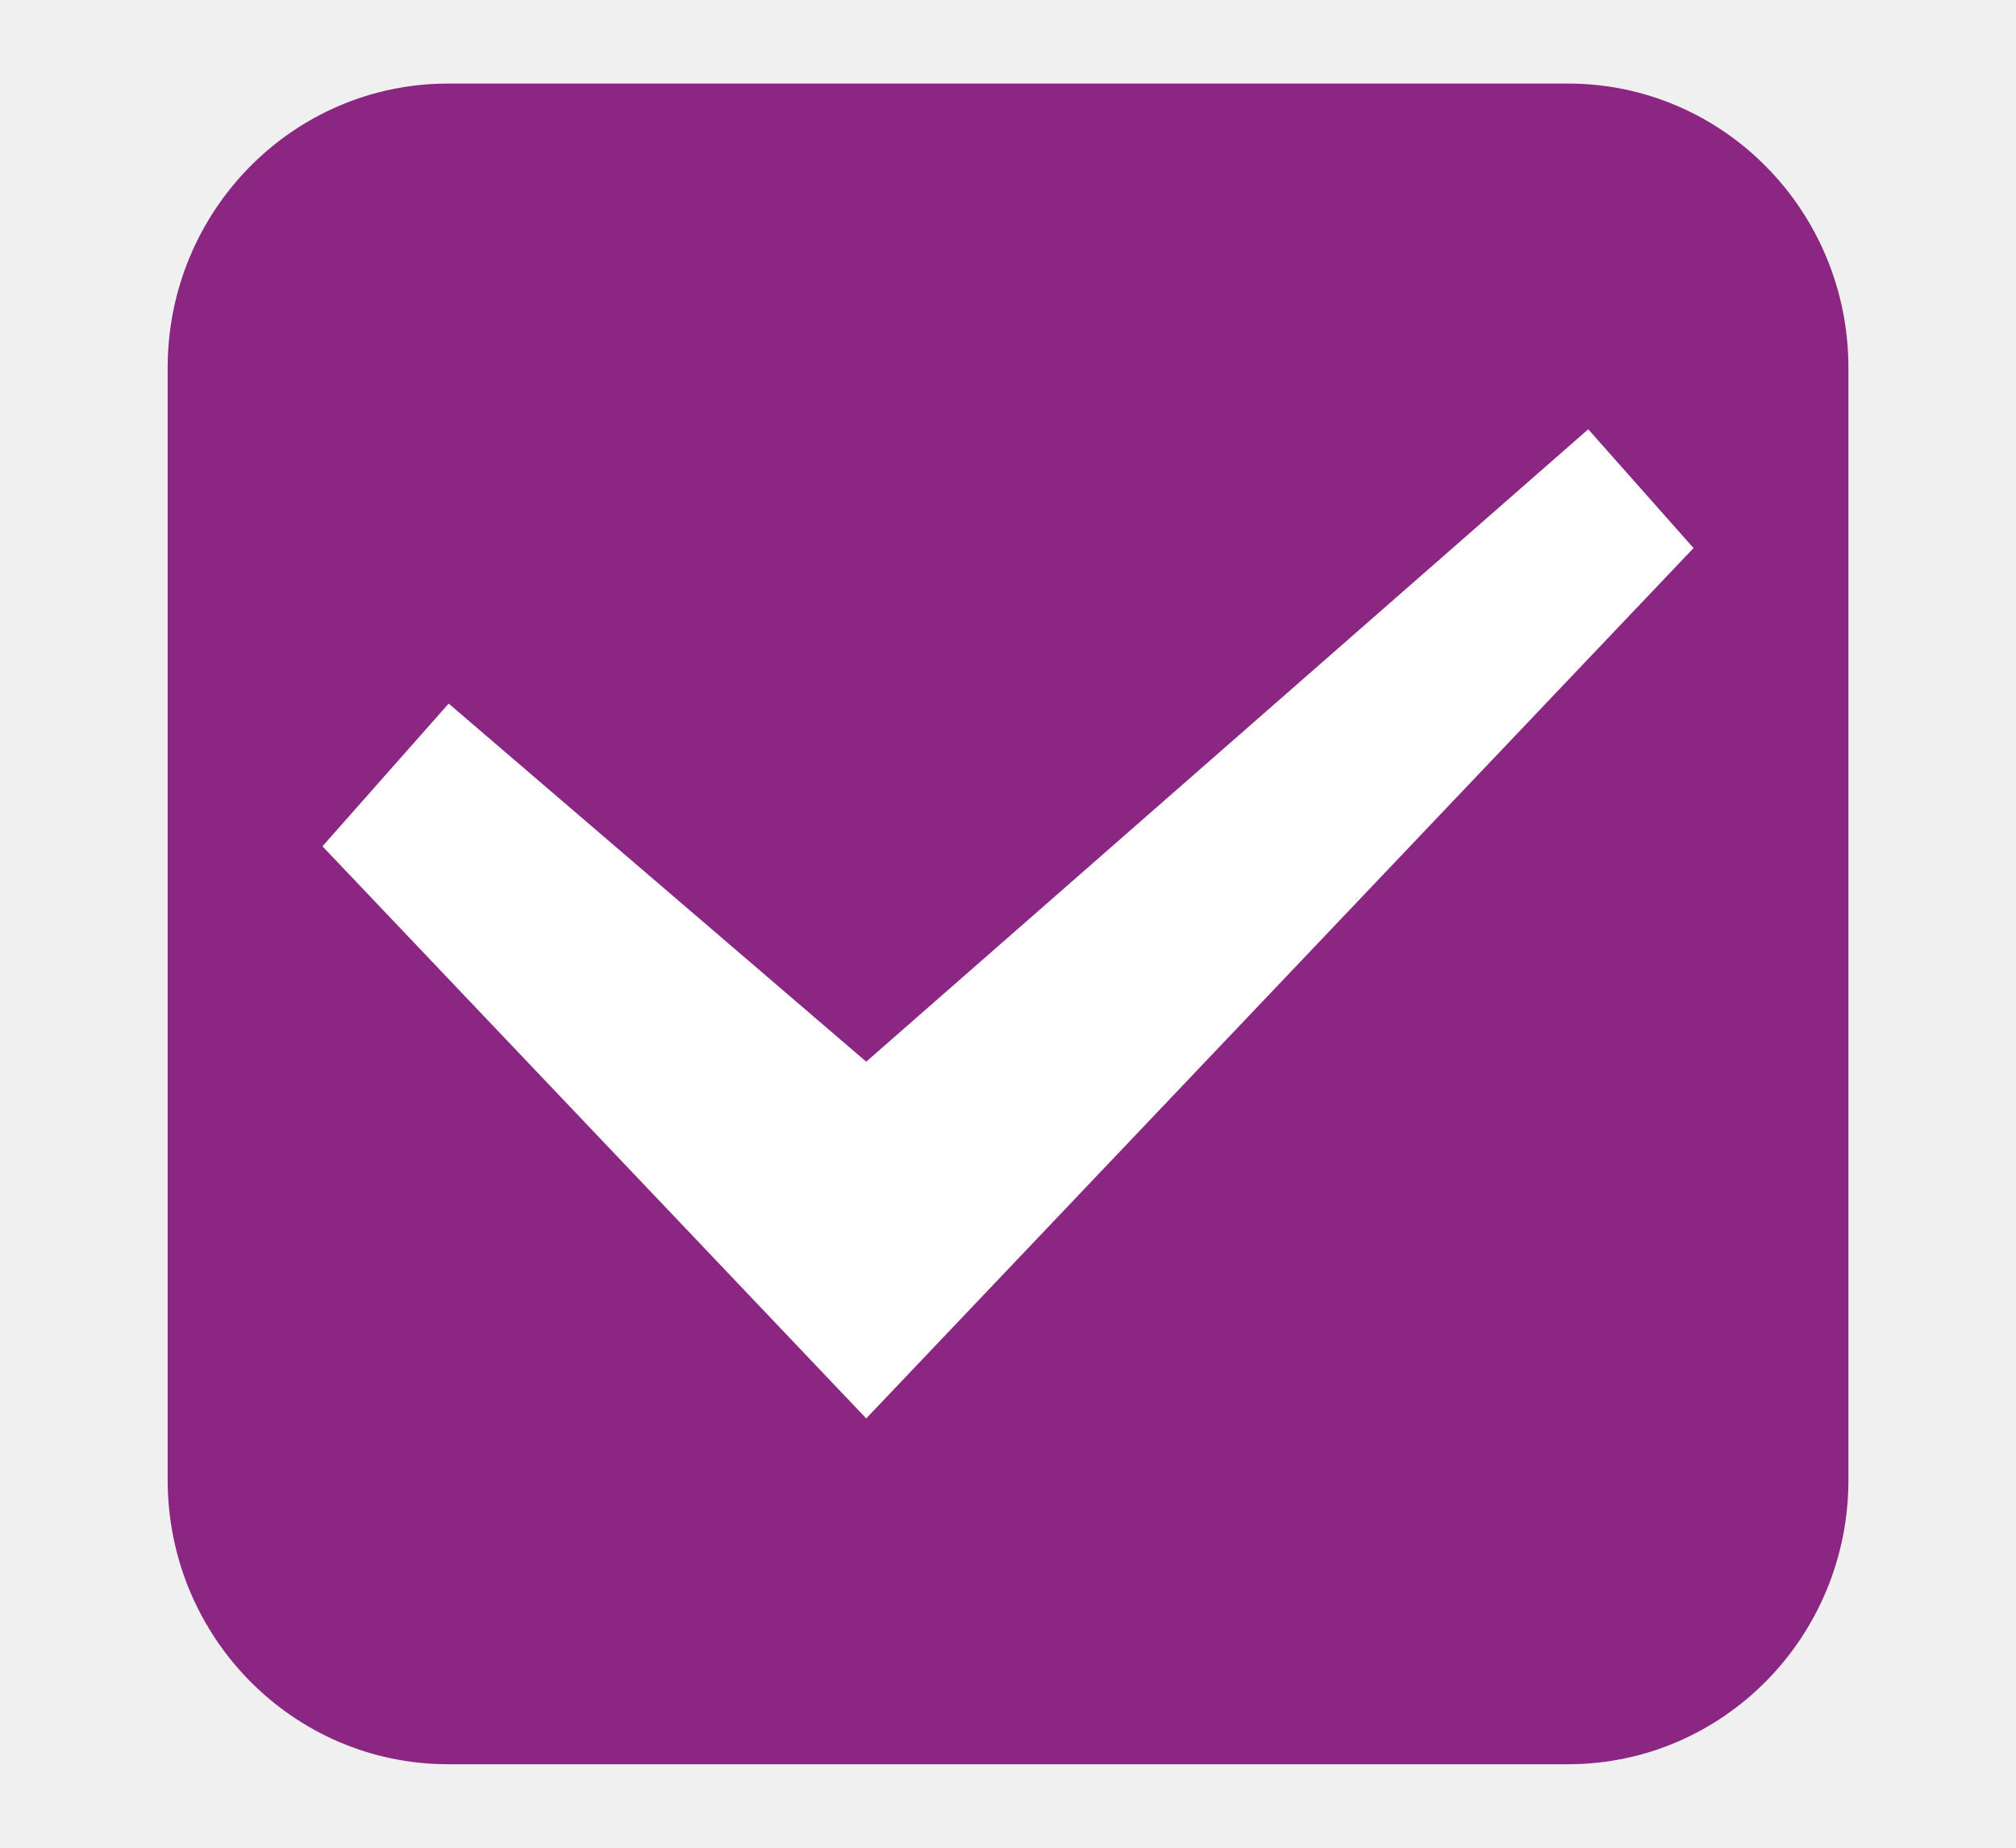
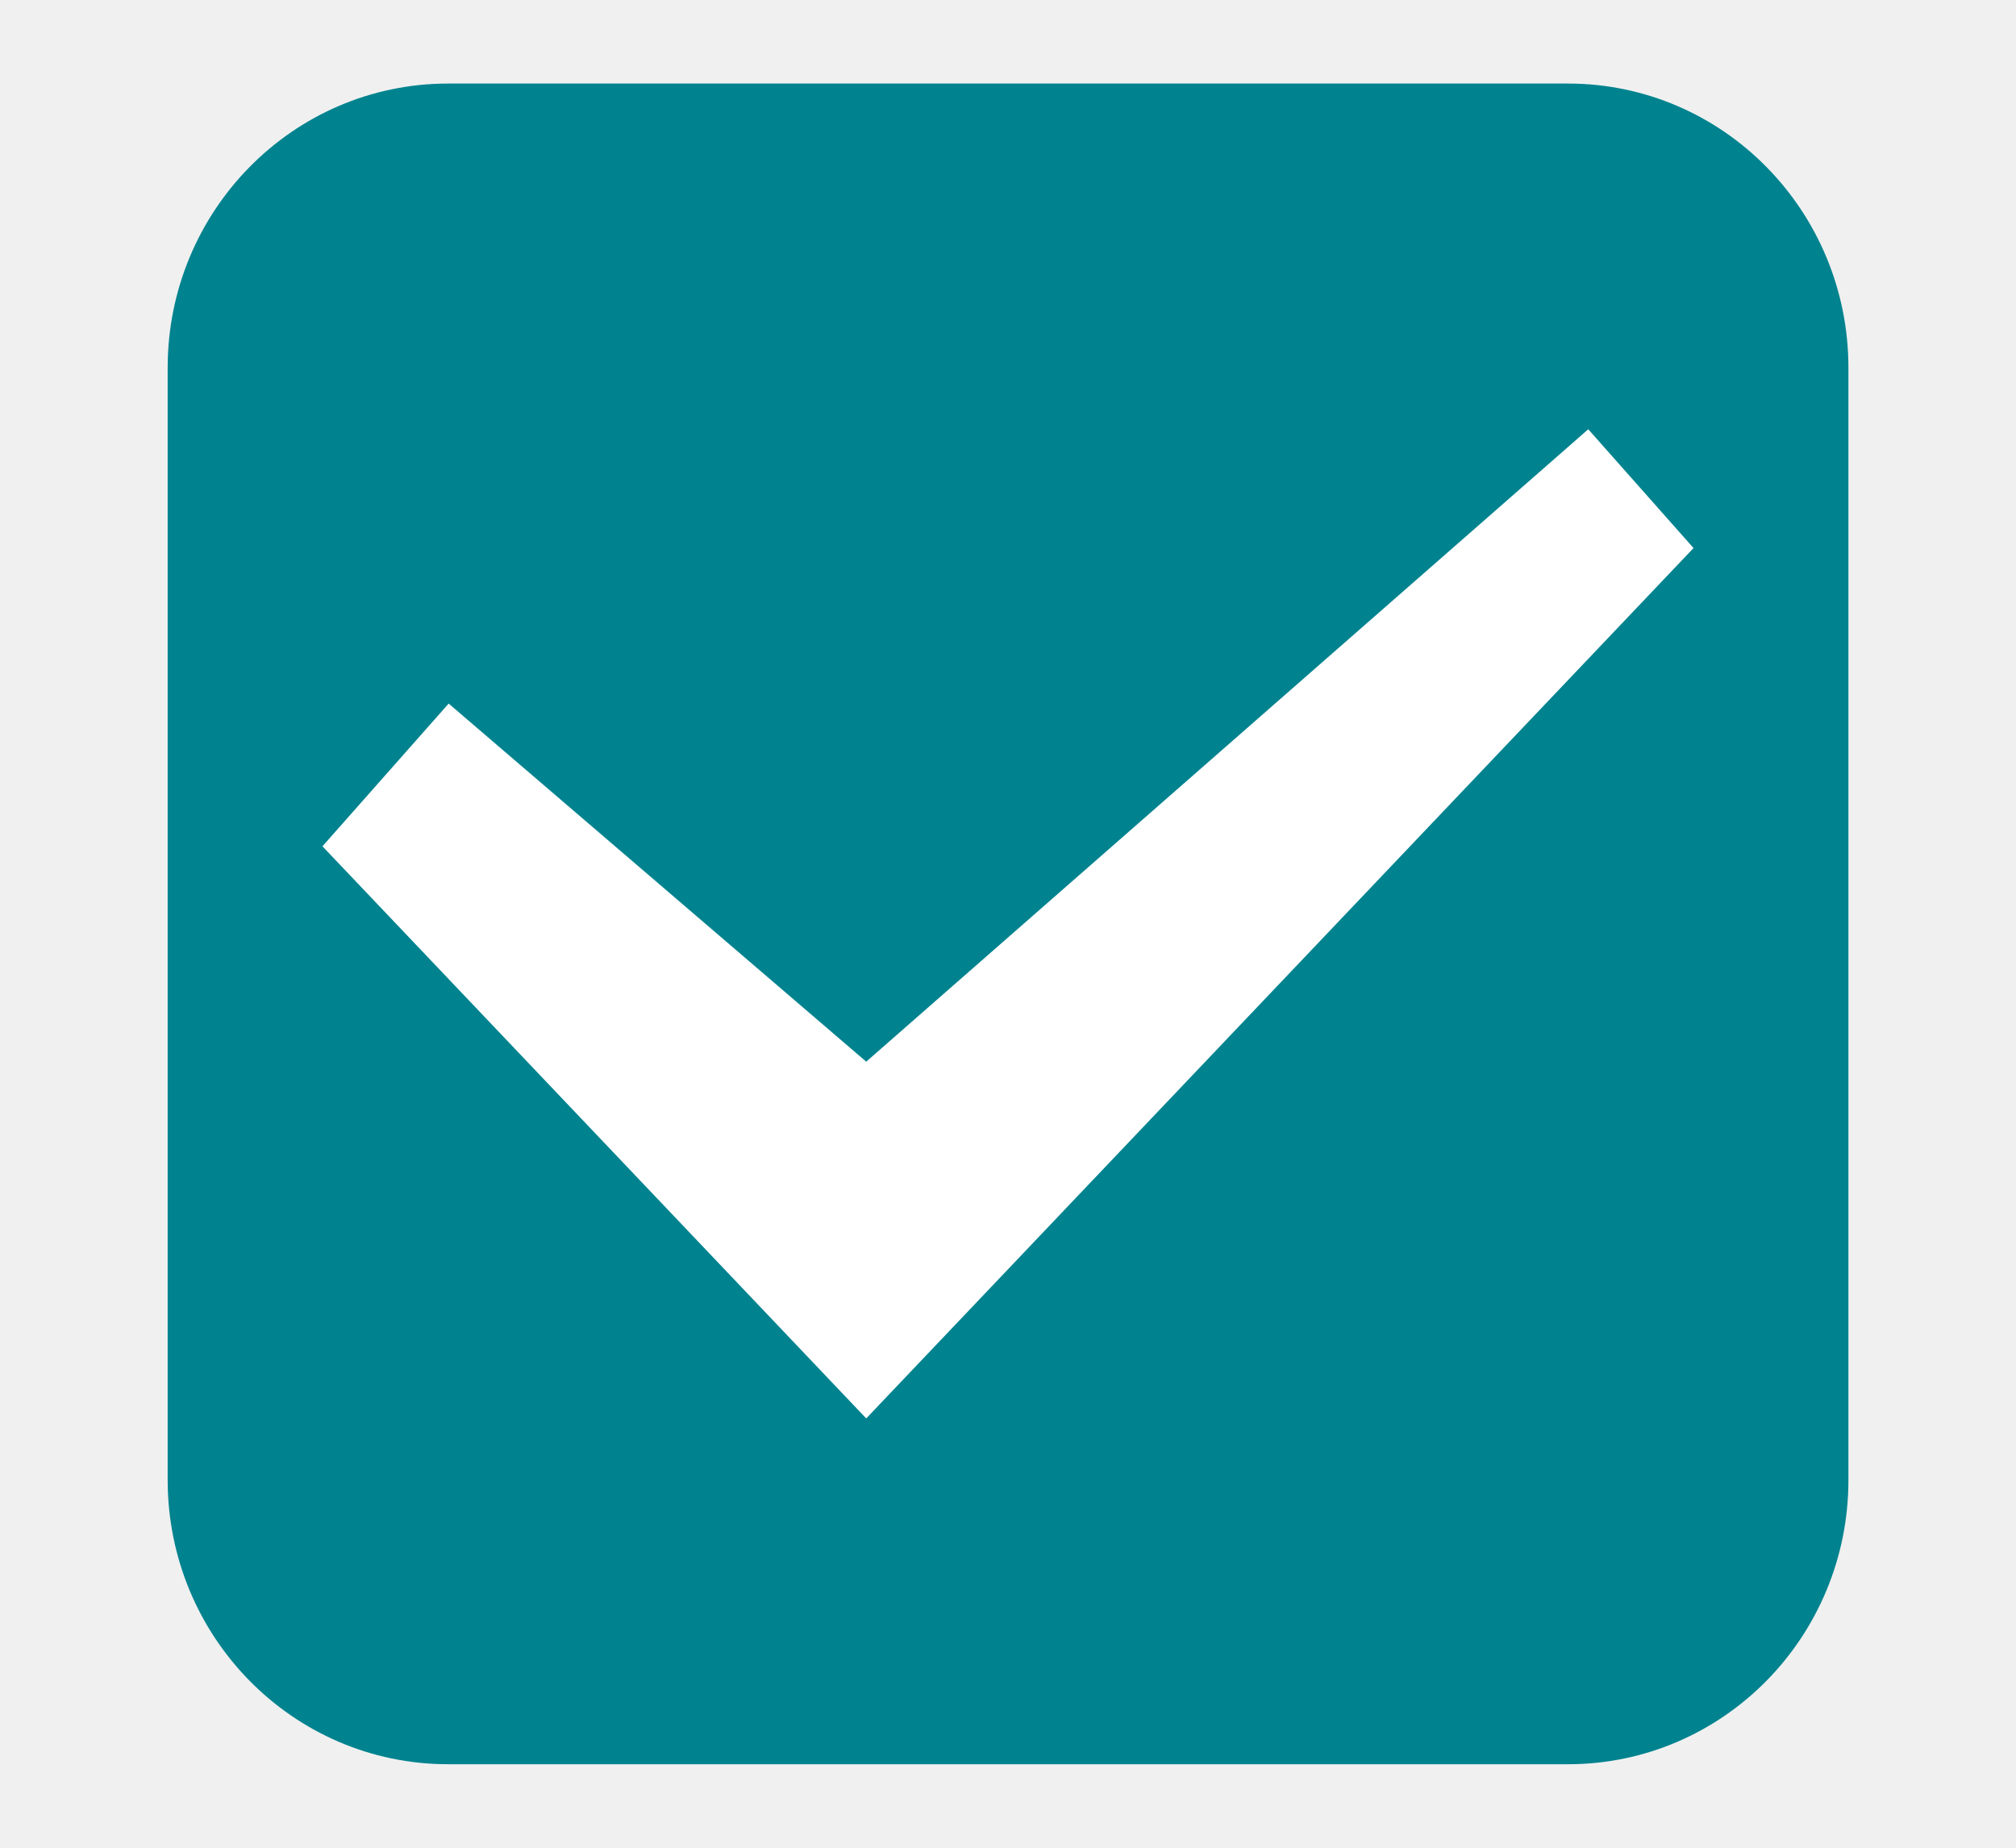
<svg xmlns="http://www.w3.org/2000/svg" xmlns:xlink="http://www.w3.org/1999/xlink" width="24" height="22" id="svg3199" version="1.1">
  <defs id="defs3201">
    <linearGradient id="linearGradient15404">
      <stop id="stop15406" offset="0" style="stop-color:#515151;stop-opacity:1" />
      <stop id="stop15408" offset="1" style="stop-color:#292929;stop-opacity:1" />
    </linearGradient>
    <linearGradient xlink:href="#linearGradient5872-5-1" id="linearGradient5891-0-4" gradientUnits="userSpaceOnUse" x1="205.841" y1="246.709" x2="206.748" y2="231.241" />
    <linearGradient id="linearGradient5872-5-1">
      <stop style="stop-color:#0b2e52;stop-opacity:1" offset="0" id="stop5874-4-4" />
      <stop style="stop-color:#1862af;stop-opacity:1" offset="1" id="stop5876-0-5" />
    </linearGradient>
    <linearGradient y2="-388.73" x2="-93.031" y1="-396.347" x1="-93.031" gradientTransform="matrix(1.591837,0,0,0.8571429,-256.5612,59.68542)" gradientUnits="userSpaceOnUse" id="linearGradient14219" xlink:href="#linearGradient15404" />
    <linearGradient id="linearGradient10013-4-63-6">
      <stop style="stop-color:#333333;stop-opacity:1;" offset="0" id="stop10015-2-76-1" />
      <stop style="stop-color:#292929;stop-opacity:1" offset="1" id="stop10017-46-15-8" />
    </linearGradient>
    <linearGradient id="linearGradient10597-5">
      <stop style="stop-color:#16191a;stop-opacity:1;" offset="0" id="stop10599-2" />
      <stop style="stop-color:#2b3133;stop-opacity:1" offset="1" id="stop10601-5" />
    </linearGradient>
    <linearGradient y2="-322.164" x2="921.225" y1="-330.051" x1="921.328" gradientTransform="matrix(1.591837,0,0,0.8571429,-1456.546,275.4519)" gradientUnits="userSpaceOnUse" id="linearGradient15374" xlink:href="#linearGradient10013-4-63-6" />
    <linearGradient gradientTransform="translate(-1199.985,216.3805)" y2="-227.08" x2="1203.918" y1="-217.567" x1="1203.918" gradientUnits="userSpaceOnUse" id="linearGradient15376" xlink:href="#linearGradient10597-5" />
    <linearGradient id="linearGradient5581-5-2-4-6-8-7-35-8">
      <stop id="stop5583-0-92-8-0-7-6-5-1" offset="0" style="stop-color:#454c4c;stop-opacity:1;" />
      <stop style="stop-color:#393f3f;stop-opacity:1;" offset="0.4" id="stop5585-4-7-2-7-9-9-92-0" />
      <stop id="stop5587-6-7-2-0-3-1-21-5" offset="1" style="stop-color:#2d3232;stop-opacity:1;" />
    </linearGradient>
  </defs>
  <g id="layer1" transform="translate(-342.5,-521.3622)">
-     <rect ry="2.884" style="color:#000000;display:inline;overflow:visible;visibility:visible;fill:#8b2782;fill-opacity:1;stroke:#8b2782;stroke-width:1;stroke-linecap:butt;stroke-linejoin:round;stroke-miterlimit:4;stroke-dasharray:none;stroke-dashoffset:0;stroke-opacity:1;marker:none;enable-background:accumulate" id="rect11803" width="19.009" height="19.011" x="344.996" y="522.857" rx="2.838" />
+     <rect ry="2.884" style="color:#000000;display:inline;overflow:visible;visibility:visible;fill:#00838F;fill-opacity:1;stroke:#00838F;stroke-width:1;stroke-linecap:butt;stroke-linejoin:round;stroke-miterlimit:4;stroke-dasharray:none;stroke-dashoffset:0;stroke-opacity:1;marker:none;enable-background:accumulate" id="rect11803" width="19.009" height="19.011" x="344.996" y="522.857" rx="2.838" />
    <rect style="color:#000000;fill:none;stroke:none;stroke-width:2;marker:none;visibility:visible;display:inline;overflow:visible;enable-background:accumulate" id="rect17347" width="21.944" height="21.944" x="342.299" y="521.584" />
    <polygon transform="matrix(1.790706,0,0,1.790706,341.6203,519.0004)" id="path6712" points="11.75,4.963 11.05,4.173 11.05,4.173 10.984,4.231 6.25,8.378 3.474,5.997 2.635,6.946 6.25,10.75 " style="display:inline;opacity:1;fill:#ffffff;fill-rule:evenodd;stroke:none;stroke-width:1" />
  </g>
</svg>
